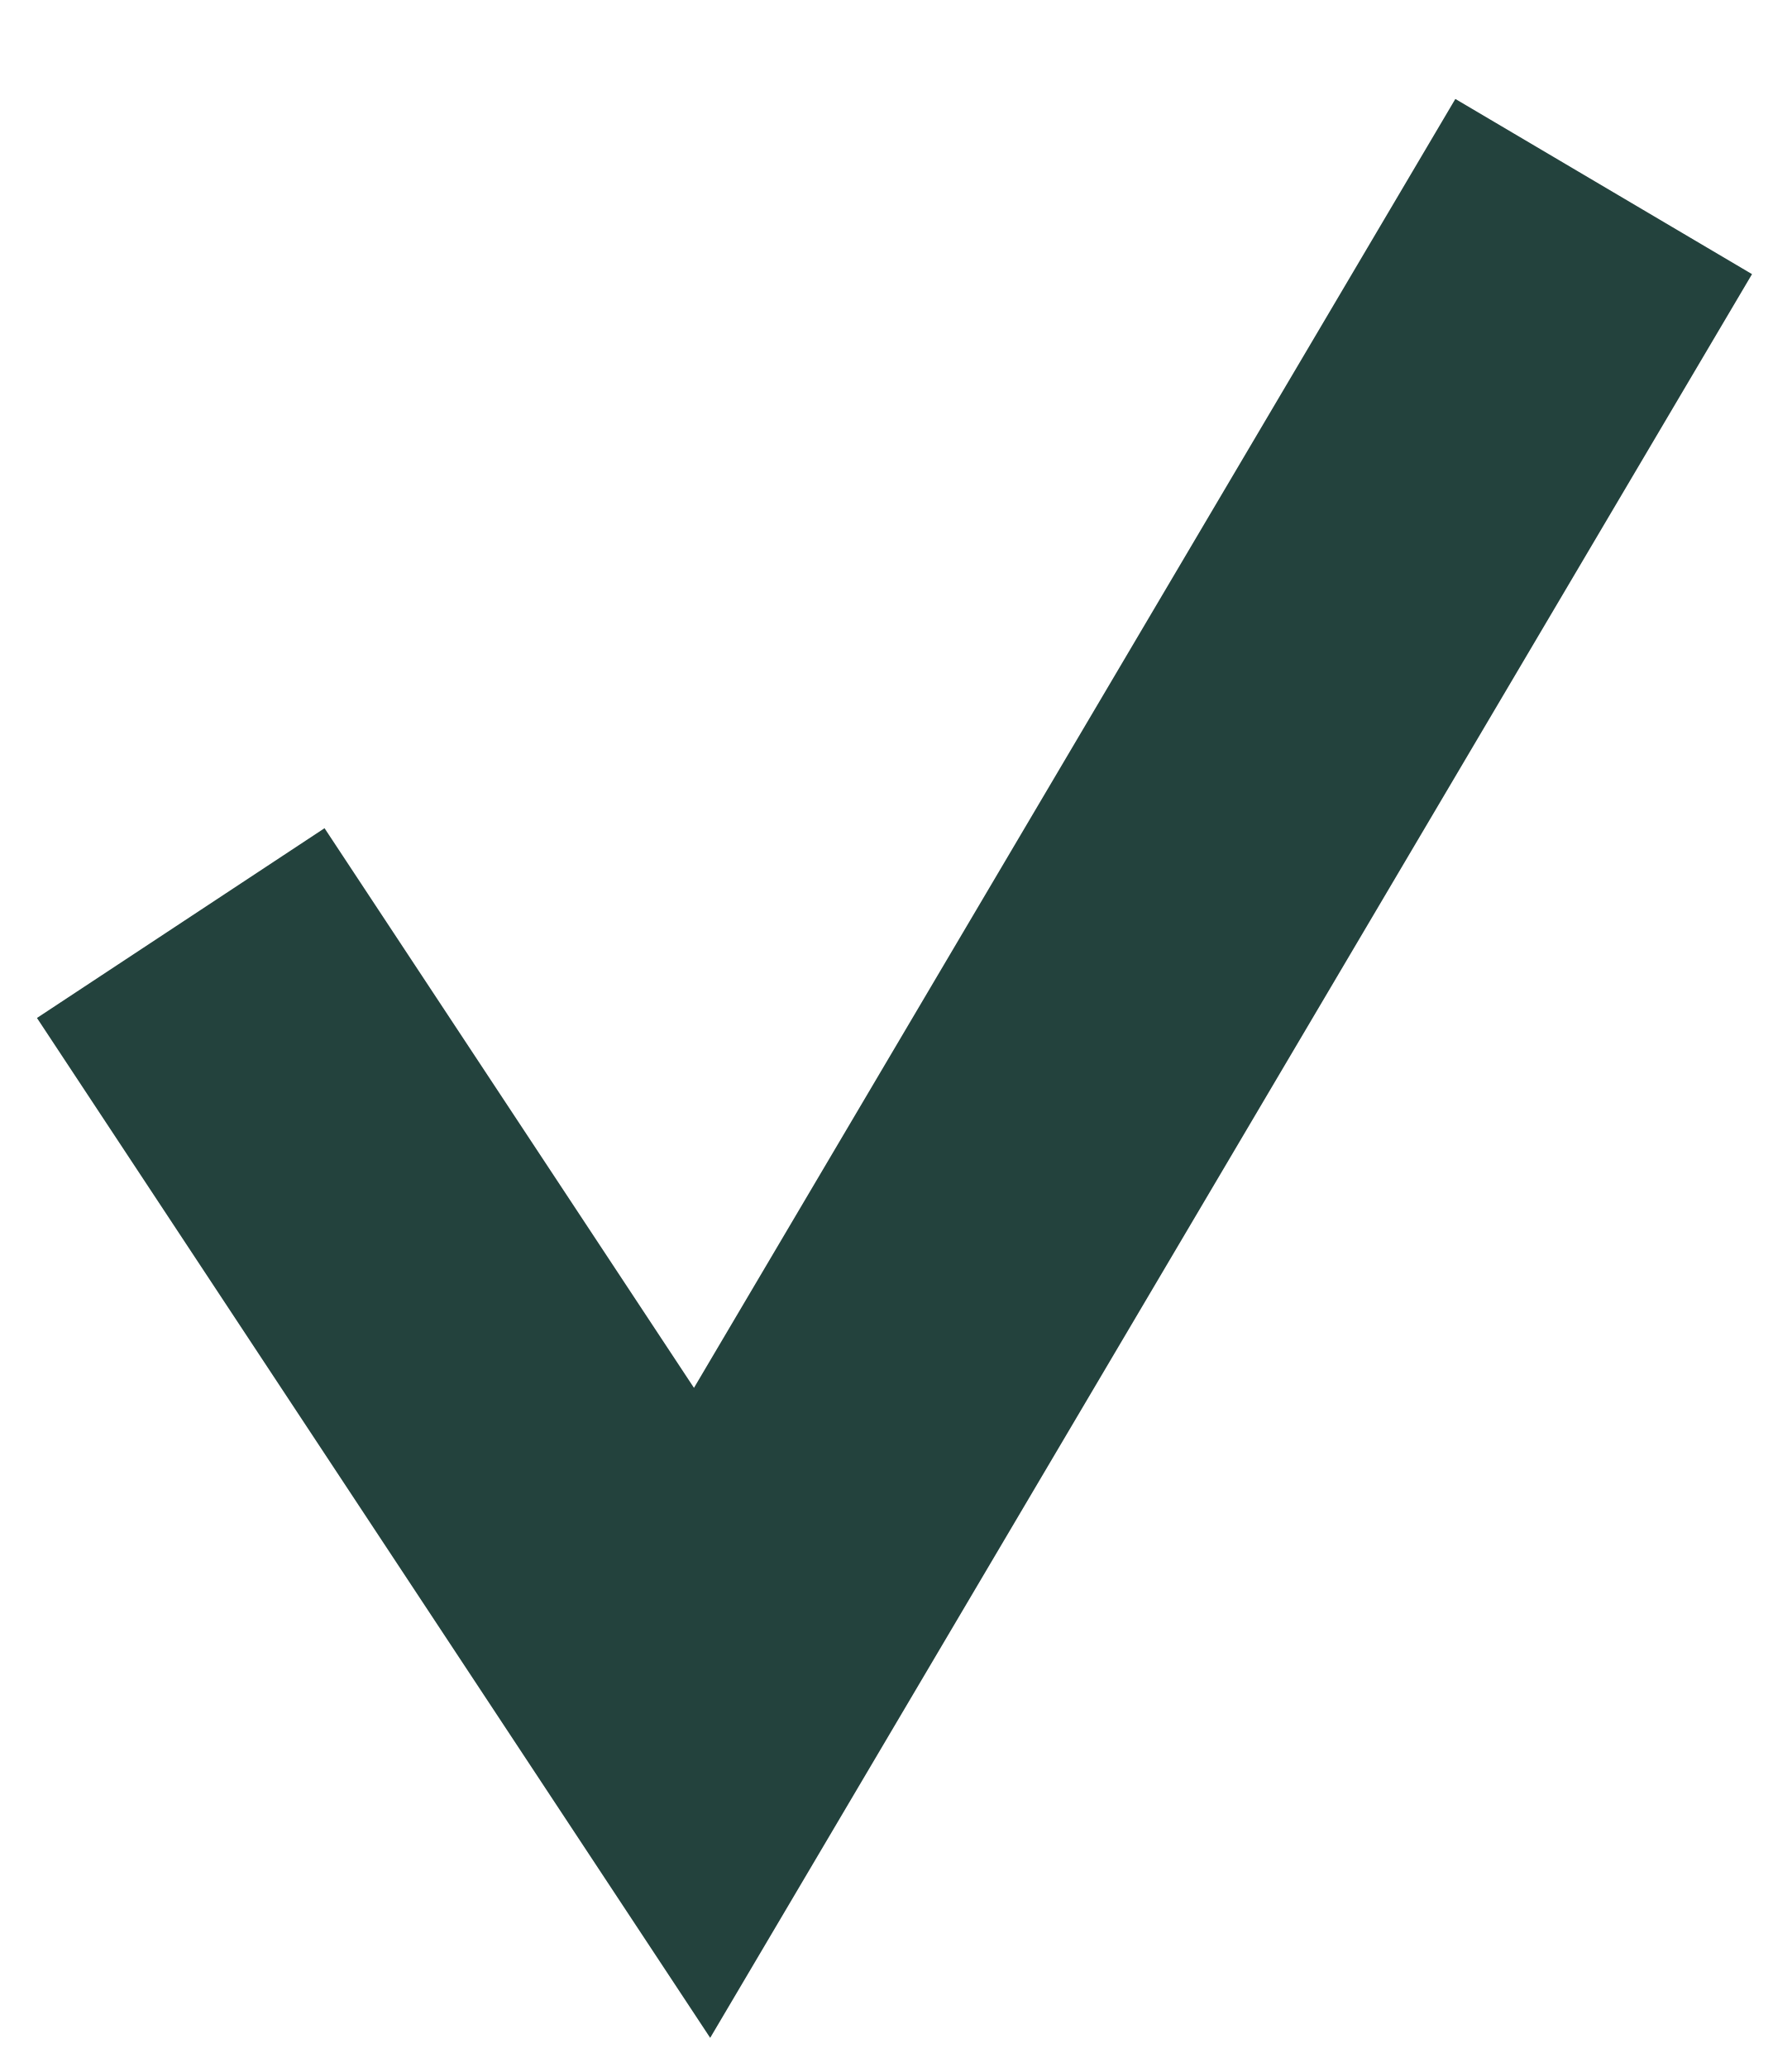
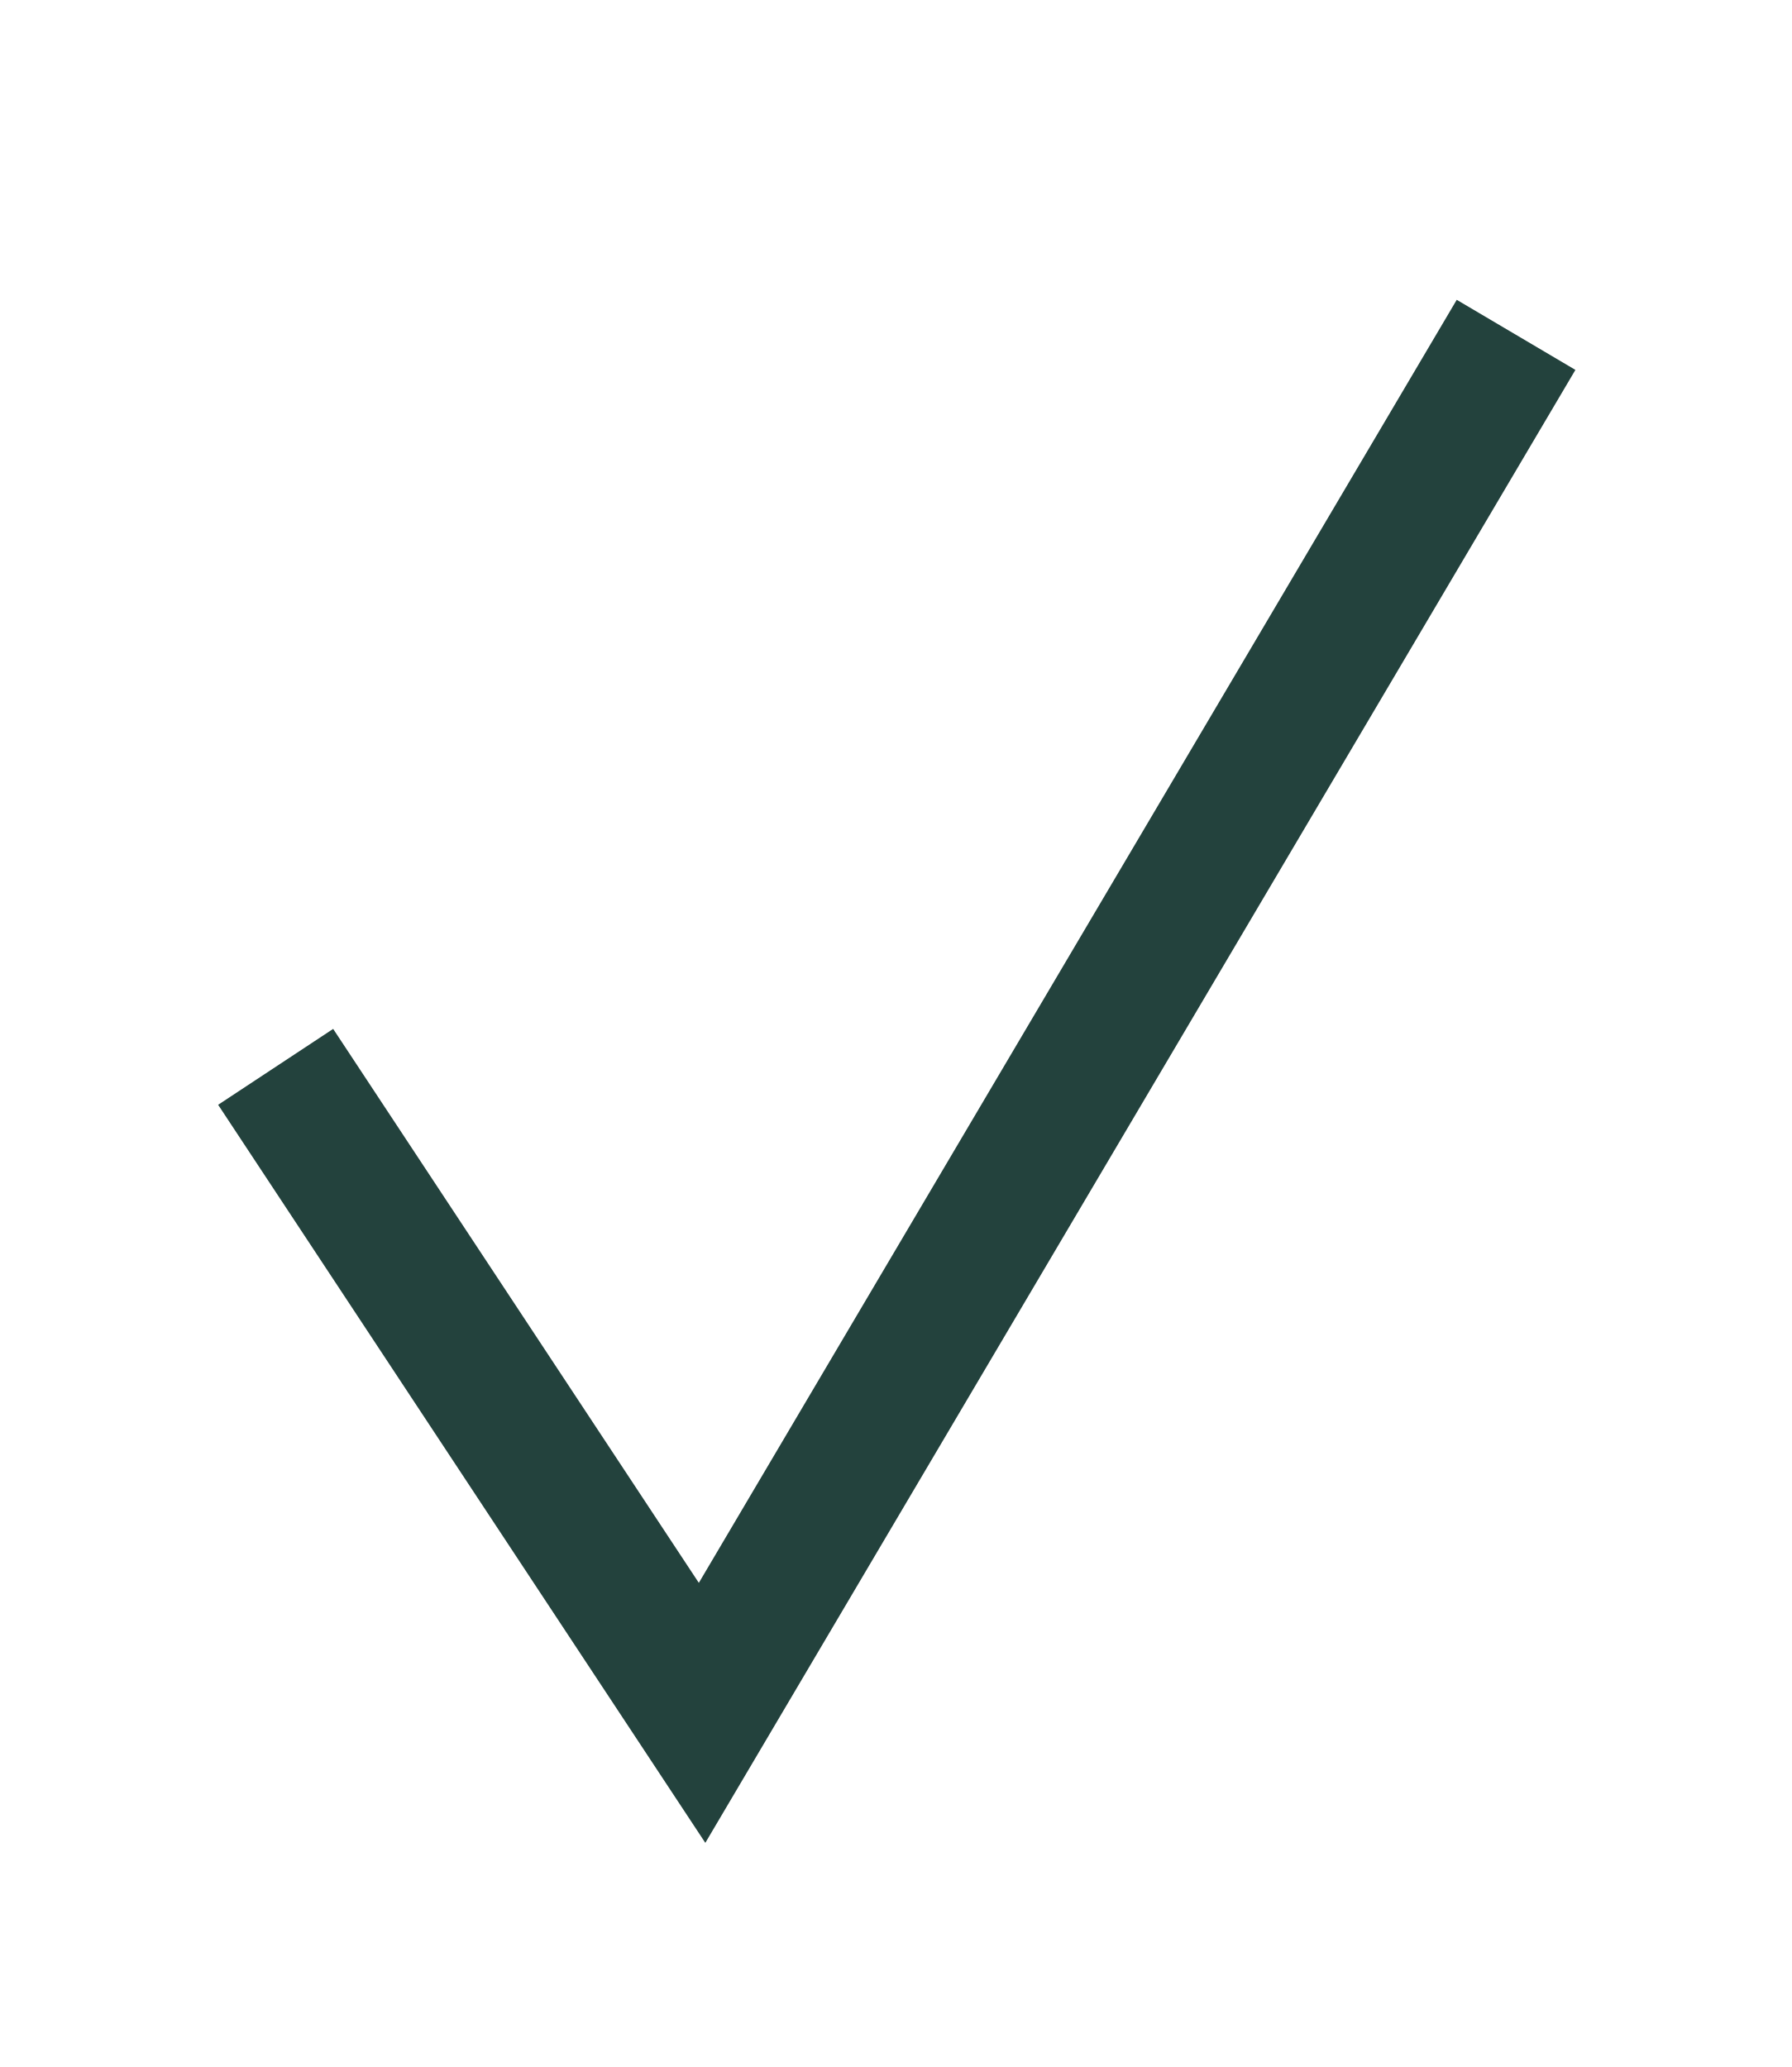
<svg xmlns="http://www.w3.org/2000/svg" width="13" height="15" viewBox="0 0 13 15" fill="none">
-   <path d="M2 7.742L5.094 12.43L11 2.43" stroke="#23423D" stroke-width="2.5" stroke-linecap="square" />
+   <path d="M2 7.742L5.094 12.43L11 2.43" stroke="#23423D" strokeWidth="2.5" strokeLinecap="square" />
</svg>
